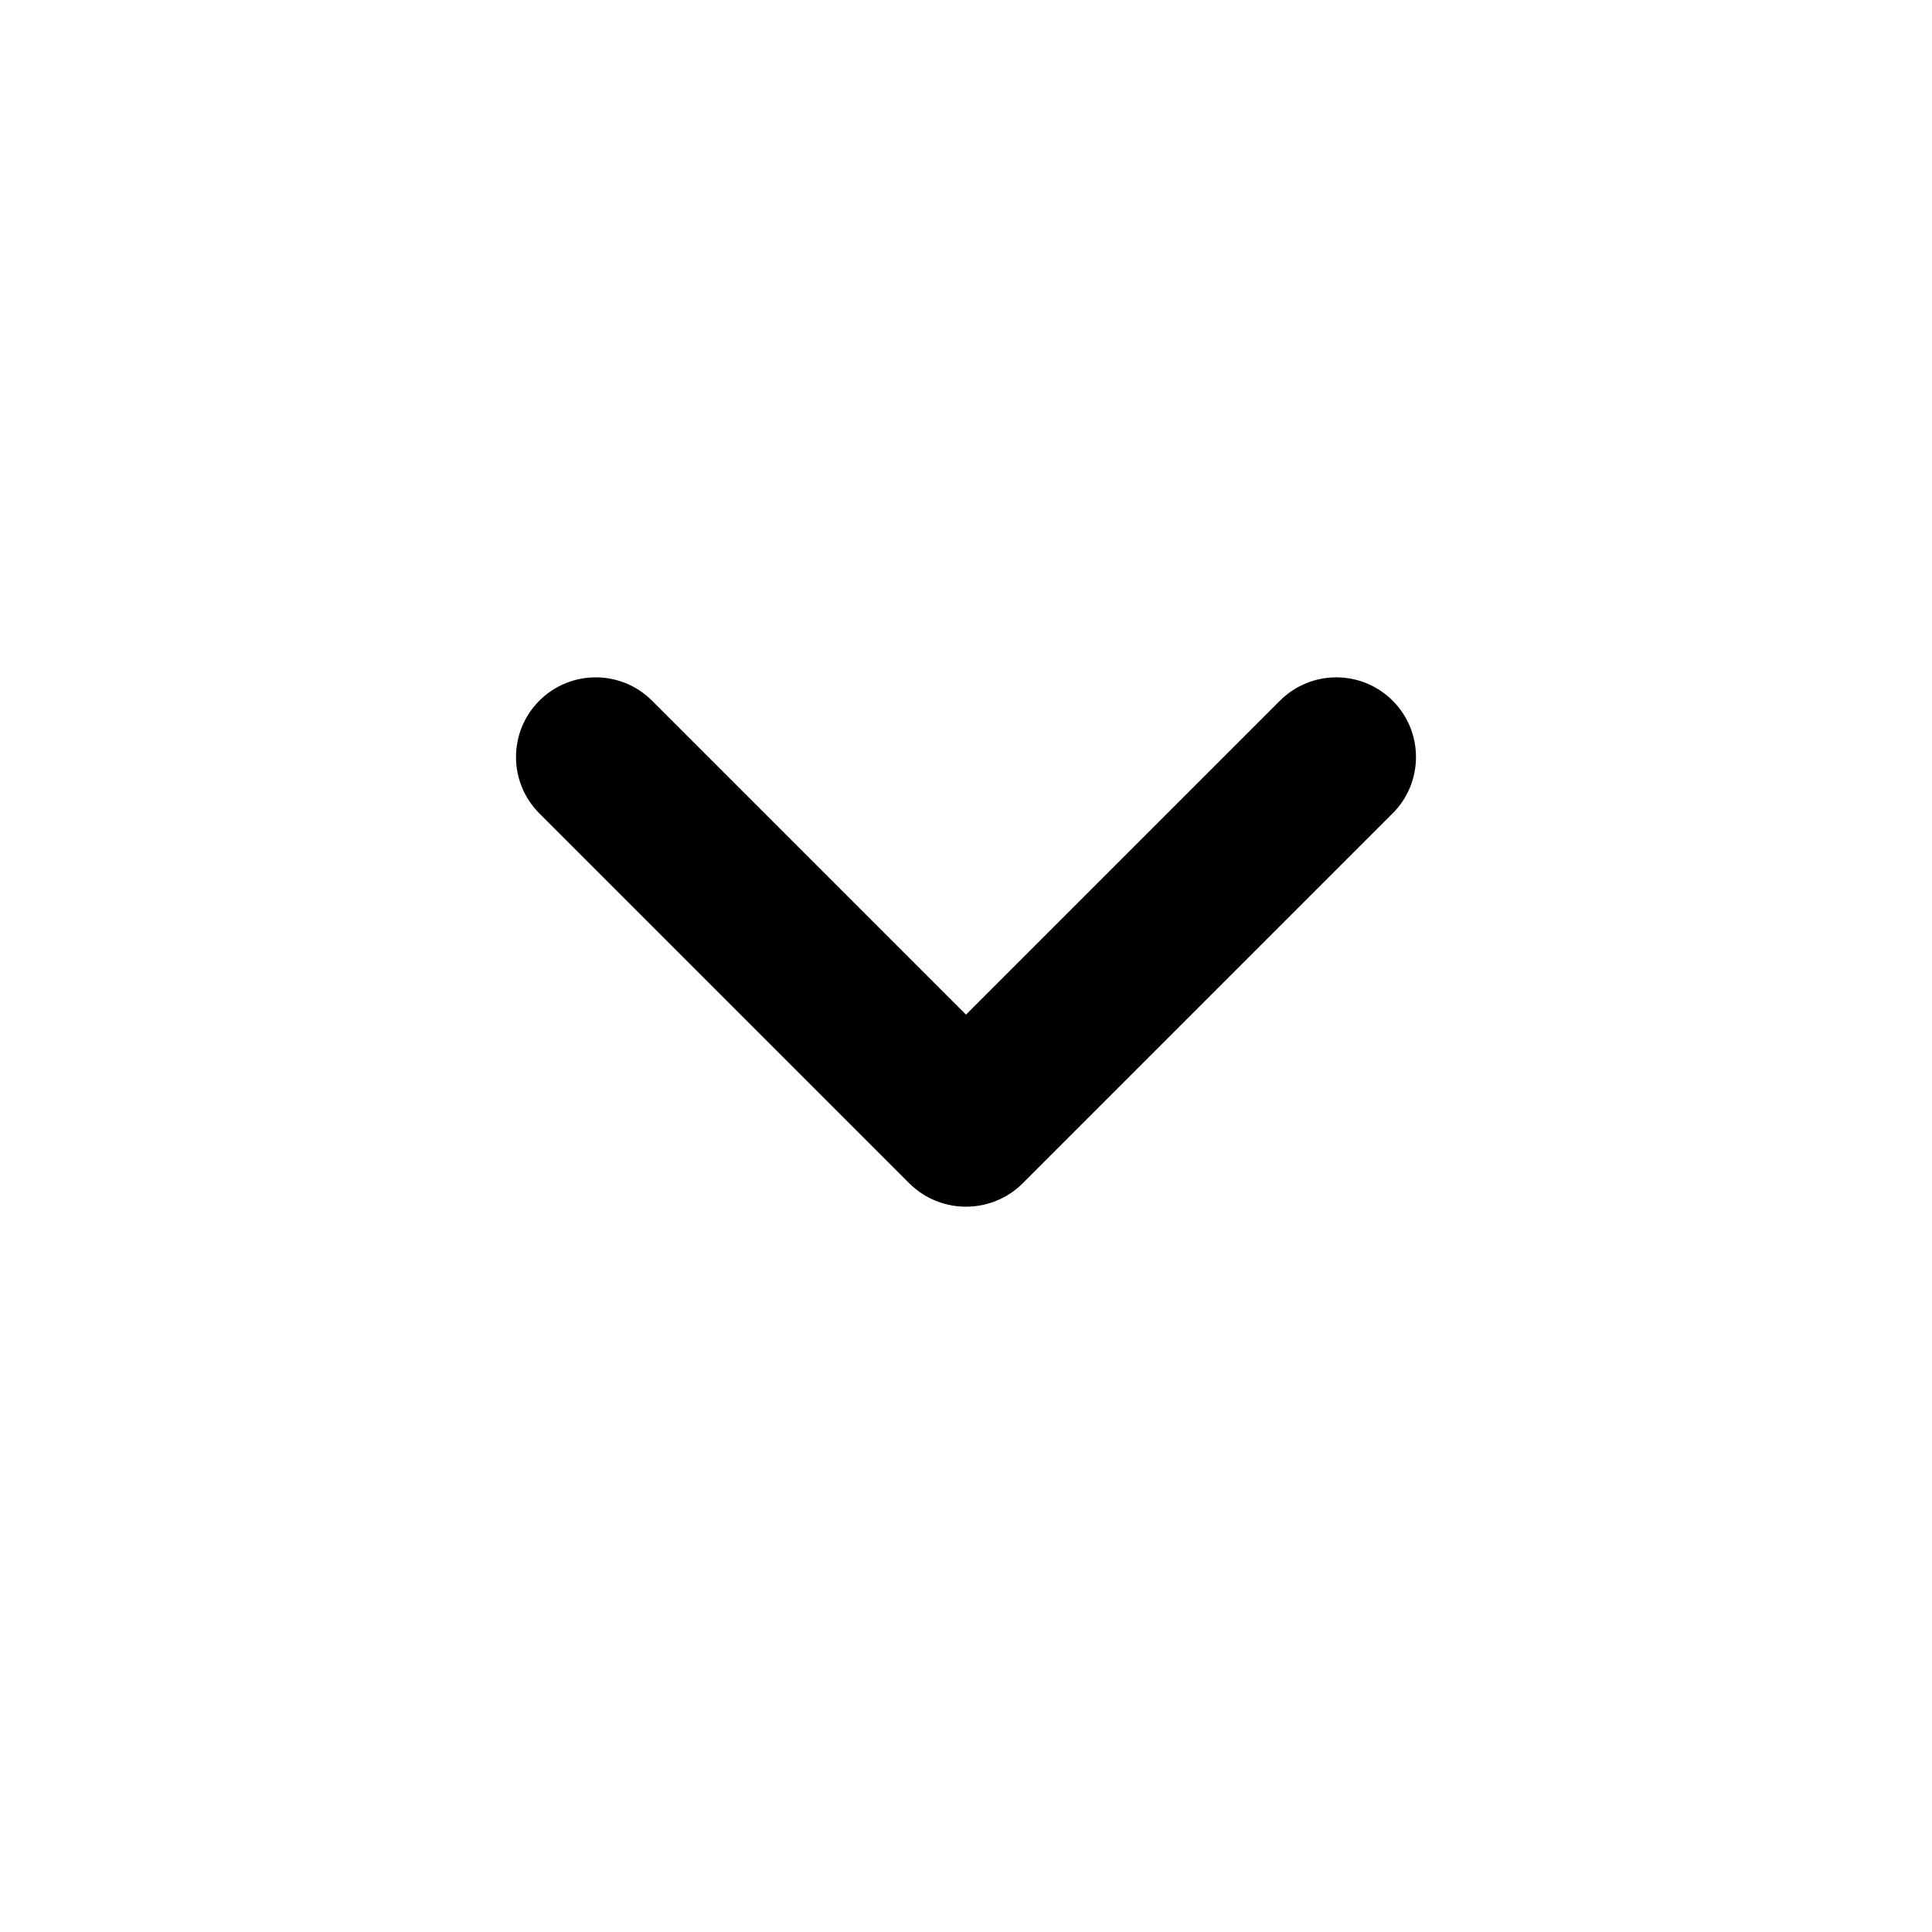
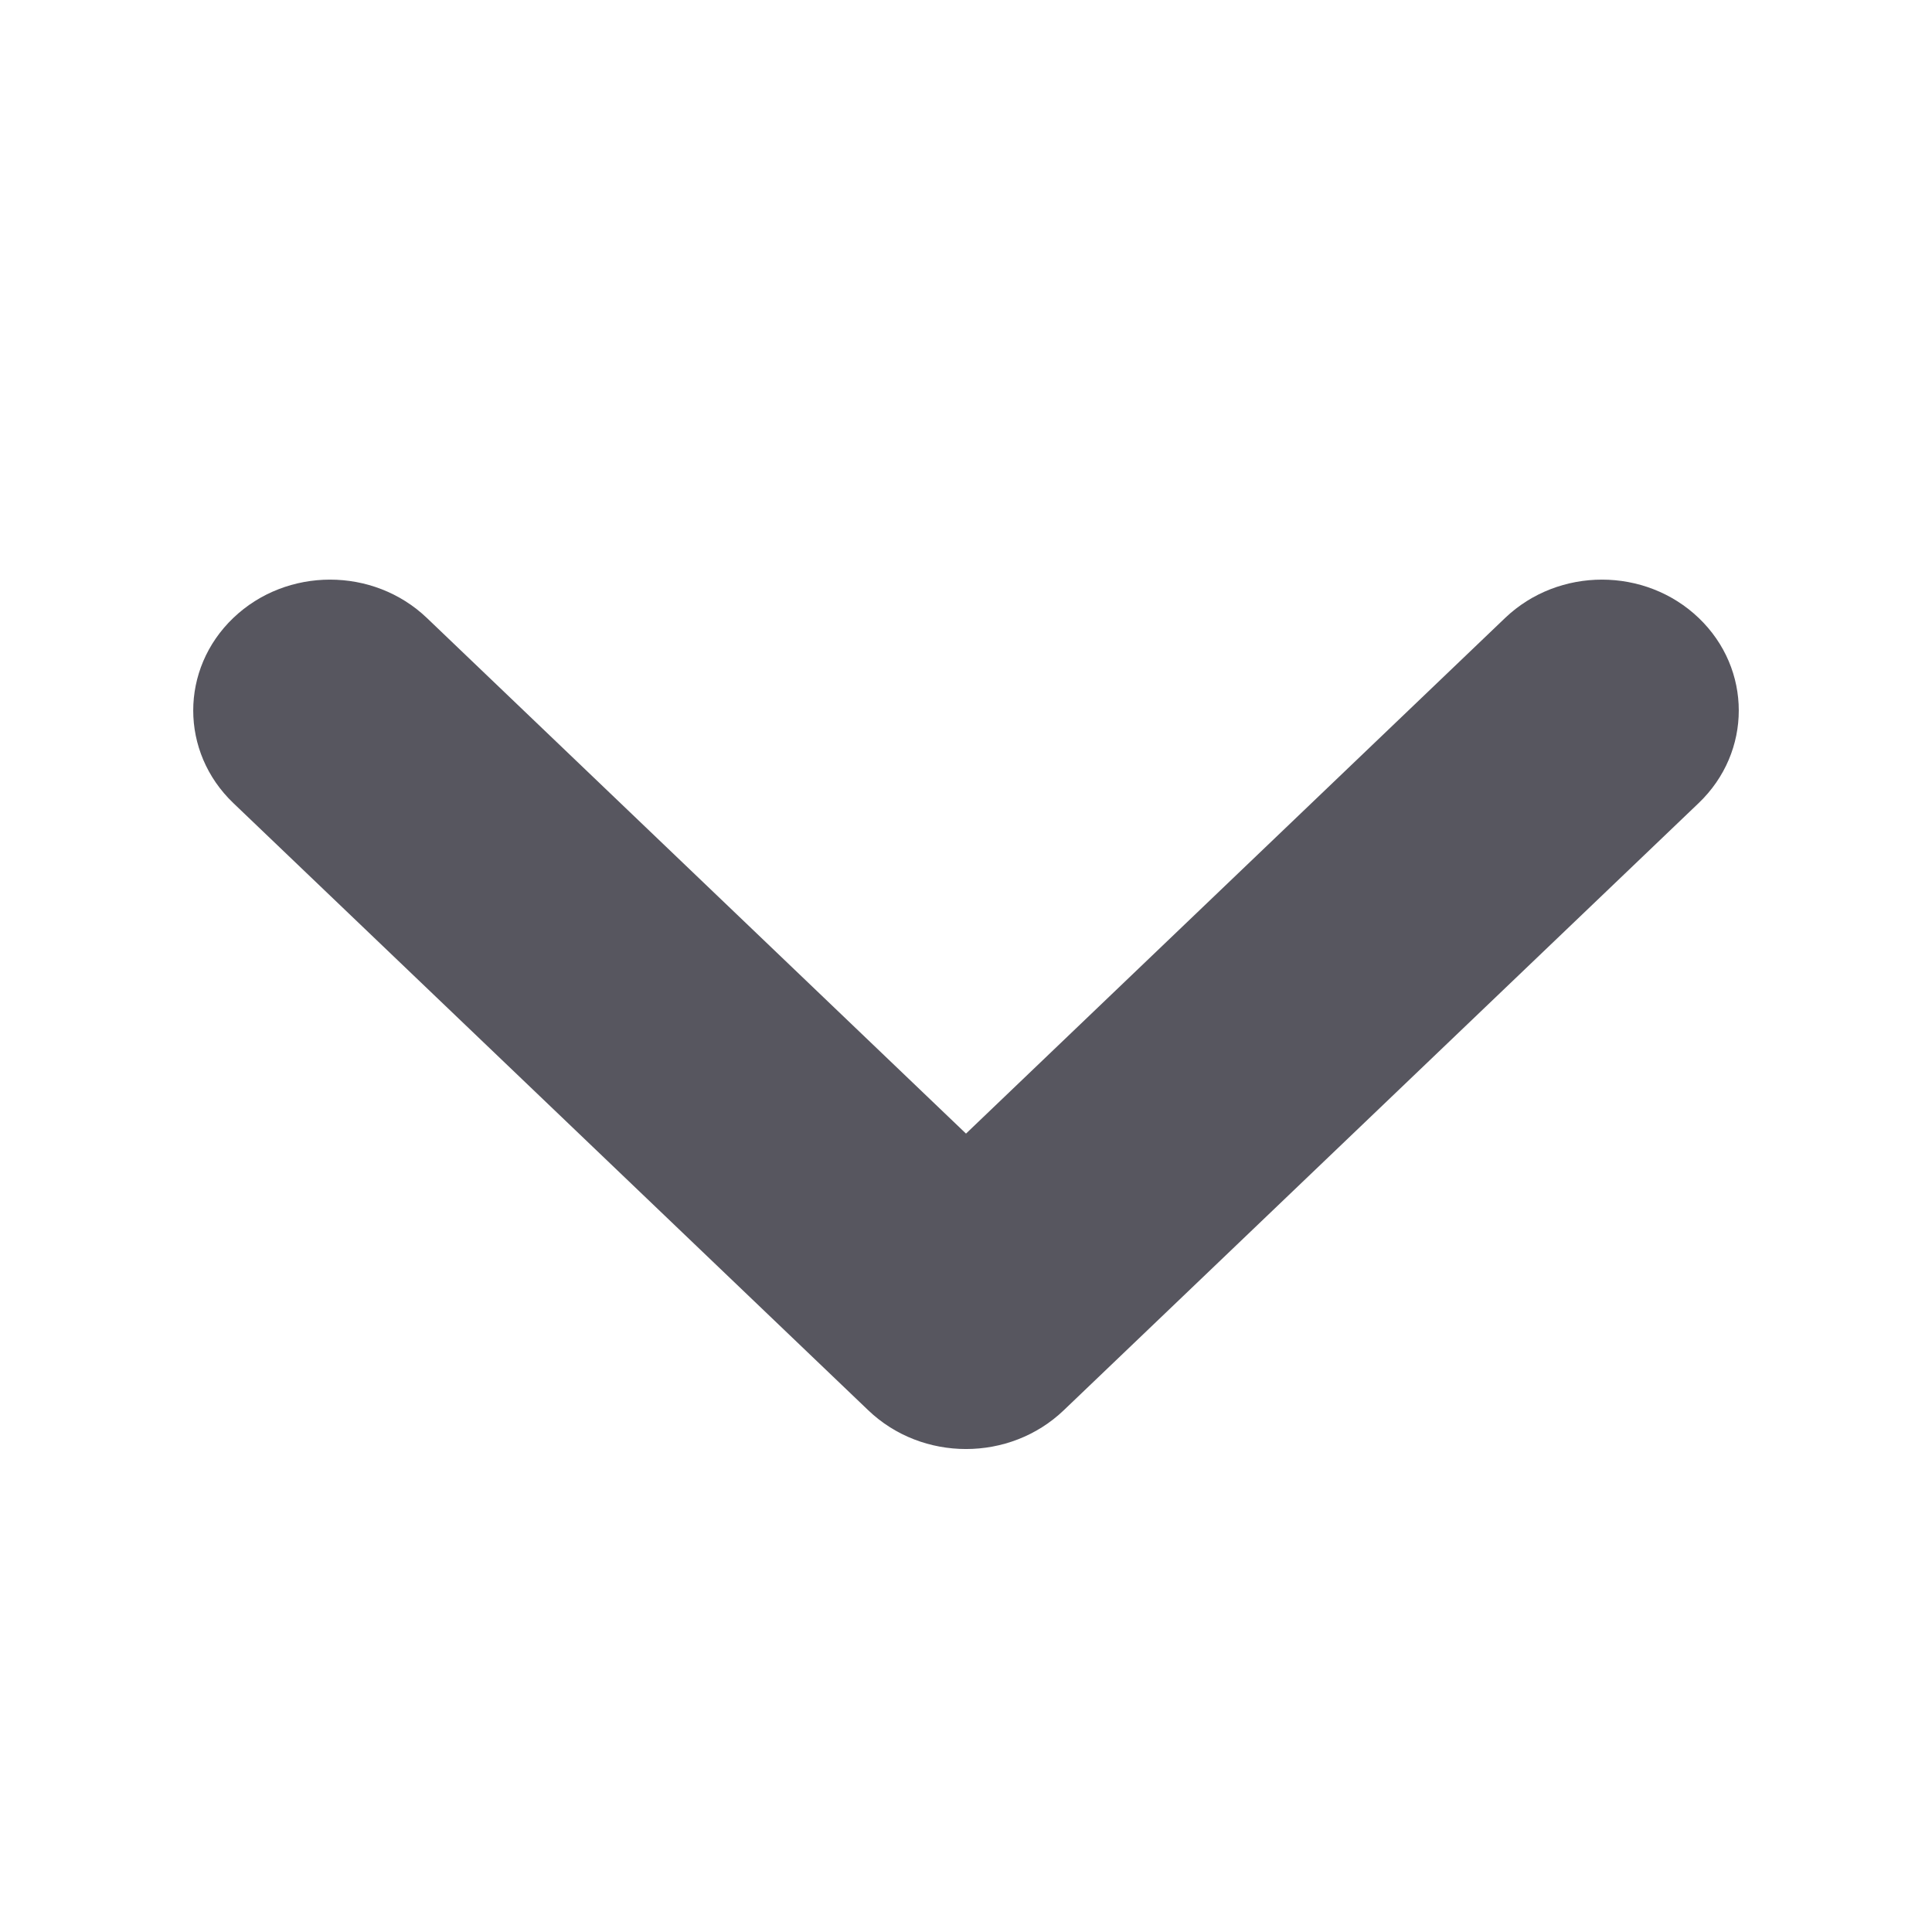
- <svg xmlns="http://www.w3.org/2000/svg" t="1551769404386" class="icon" style="" viewBox="0 0 1024 1024" version="1.1" p-id="1496" width="32" height="32">
-   <defs>
-     <style type="text/css" />
-   </defs>
-   <path d="M481.83 627.074L285.867 431.111c-16.495-16.495-16.495-43.238 0-59.733 16.495-16.495 43.238-16.495 59.733 0l166.4 166.4 166.4-166.4c16.495-16.495 43.238-16.495 59.733 0 16.495 16.495 16.495 43.238 0 59.733L542.17 627.074c-16.662 16.663-43.678 16.663-60.34 0z" p-id="1497" />
+ <svg xmlns="http://www.w3.org/2000/svg" width="20px" height="20px" viewBox="0 0 20 20" version="1.1">
+   <g id="down" stroke="none" stroke-width="1" fill="none" fill-rule="evenodd">
+     <path d="M8.988,14.599 L2.415,8.313 C1.862,7.784 1.862,6.926 2.415,6.397 C2.968,5.868 3.865,5.868 4.419,6.397 L10,11.735 L15.581,6.397 C16.135,5.868 17.032,5.868 17.585,6.397 C18.138,6.926 18.138,7.784 17.585,8.313 L11.012,14.599 C10.453,15.134 9.547,15.134 8.988,14.599 Z" id="Path" fill="#57565F" />
+   </g>
</svg>
